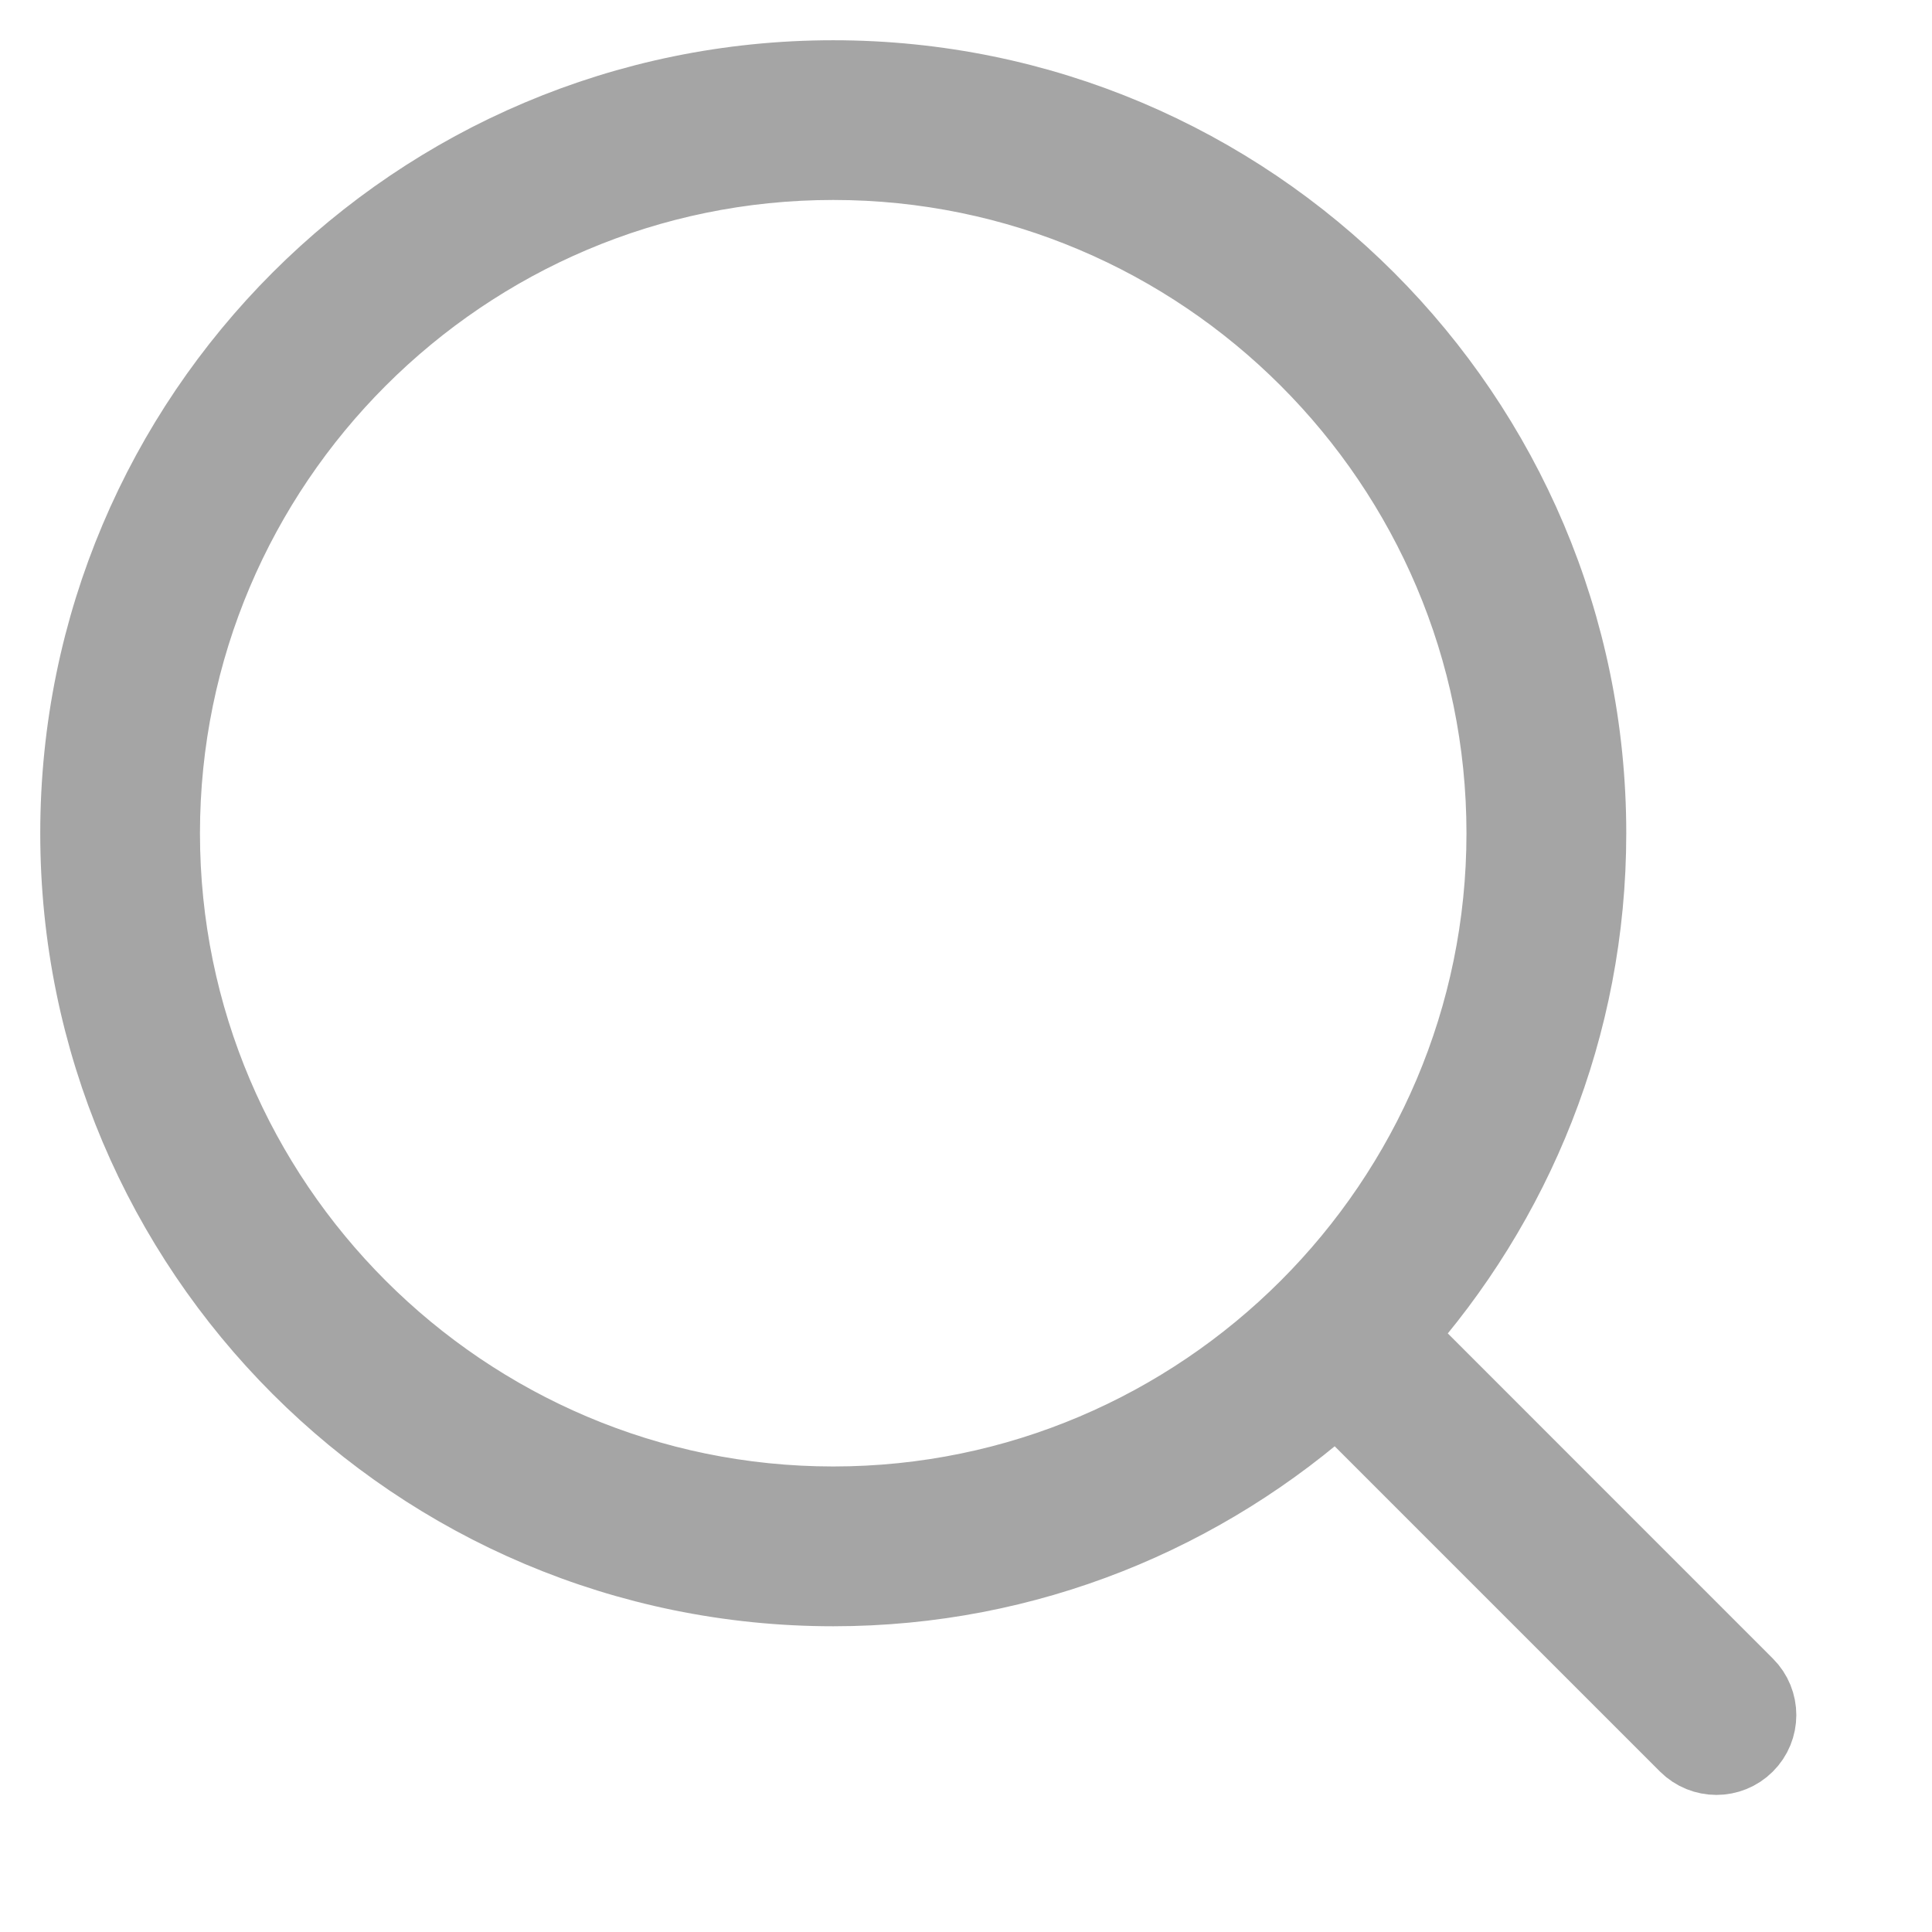
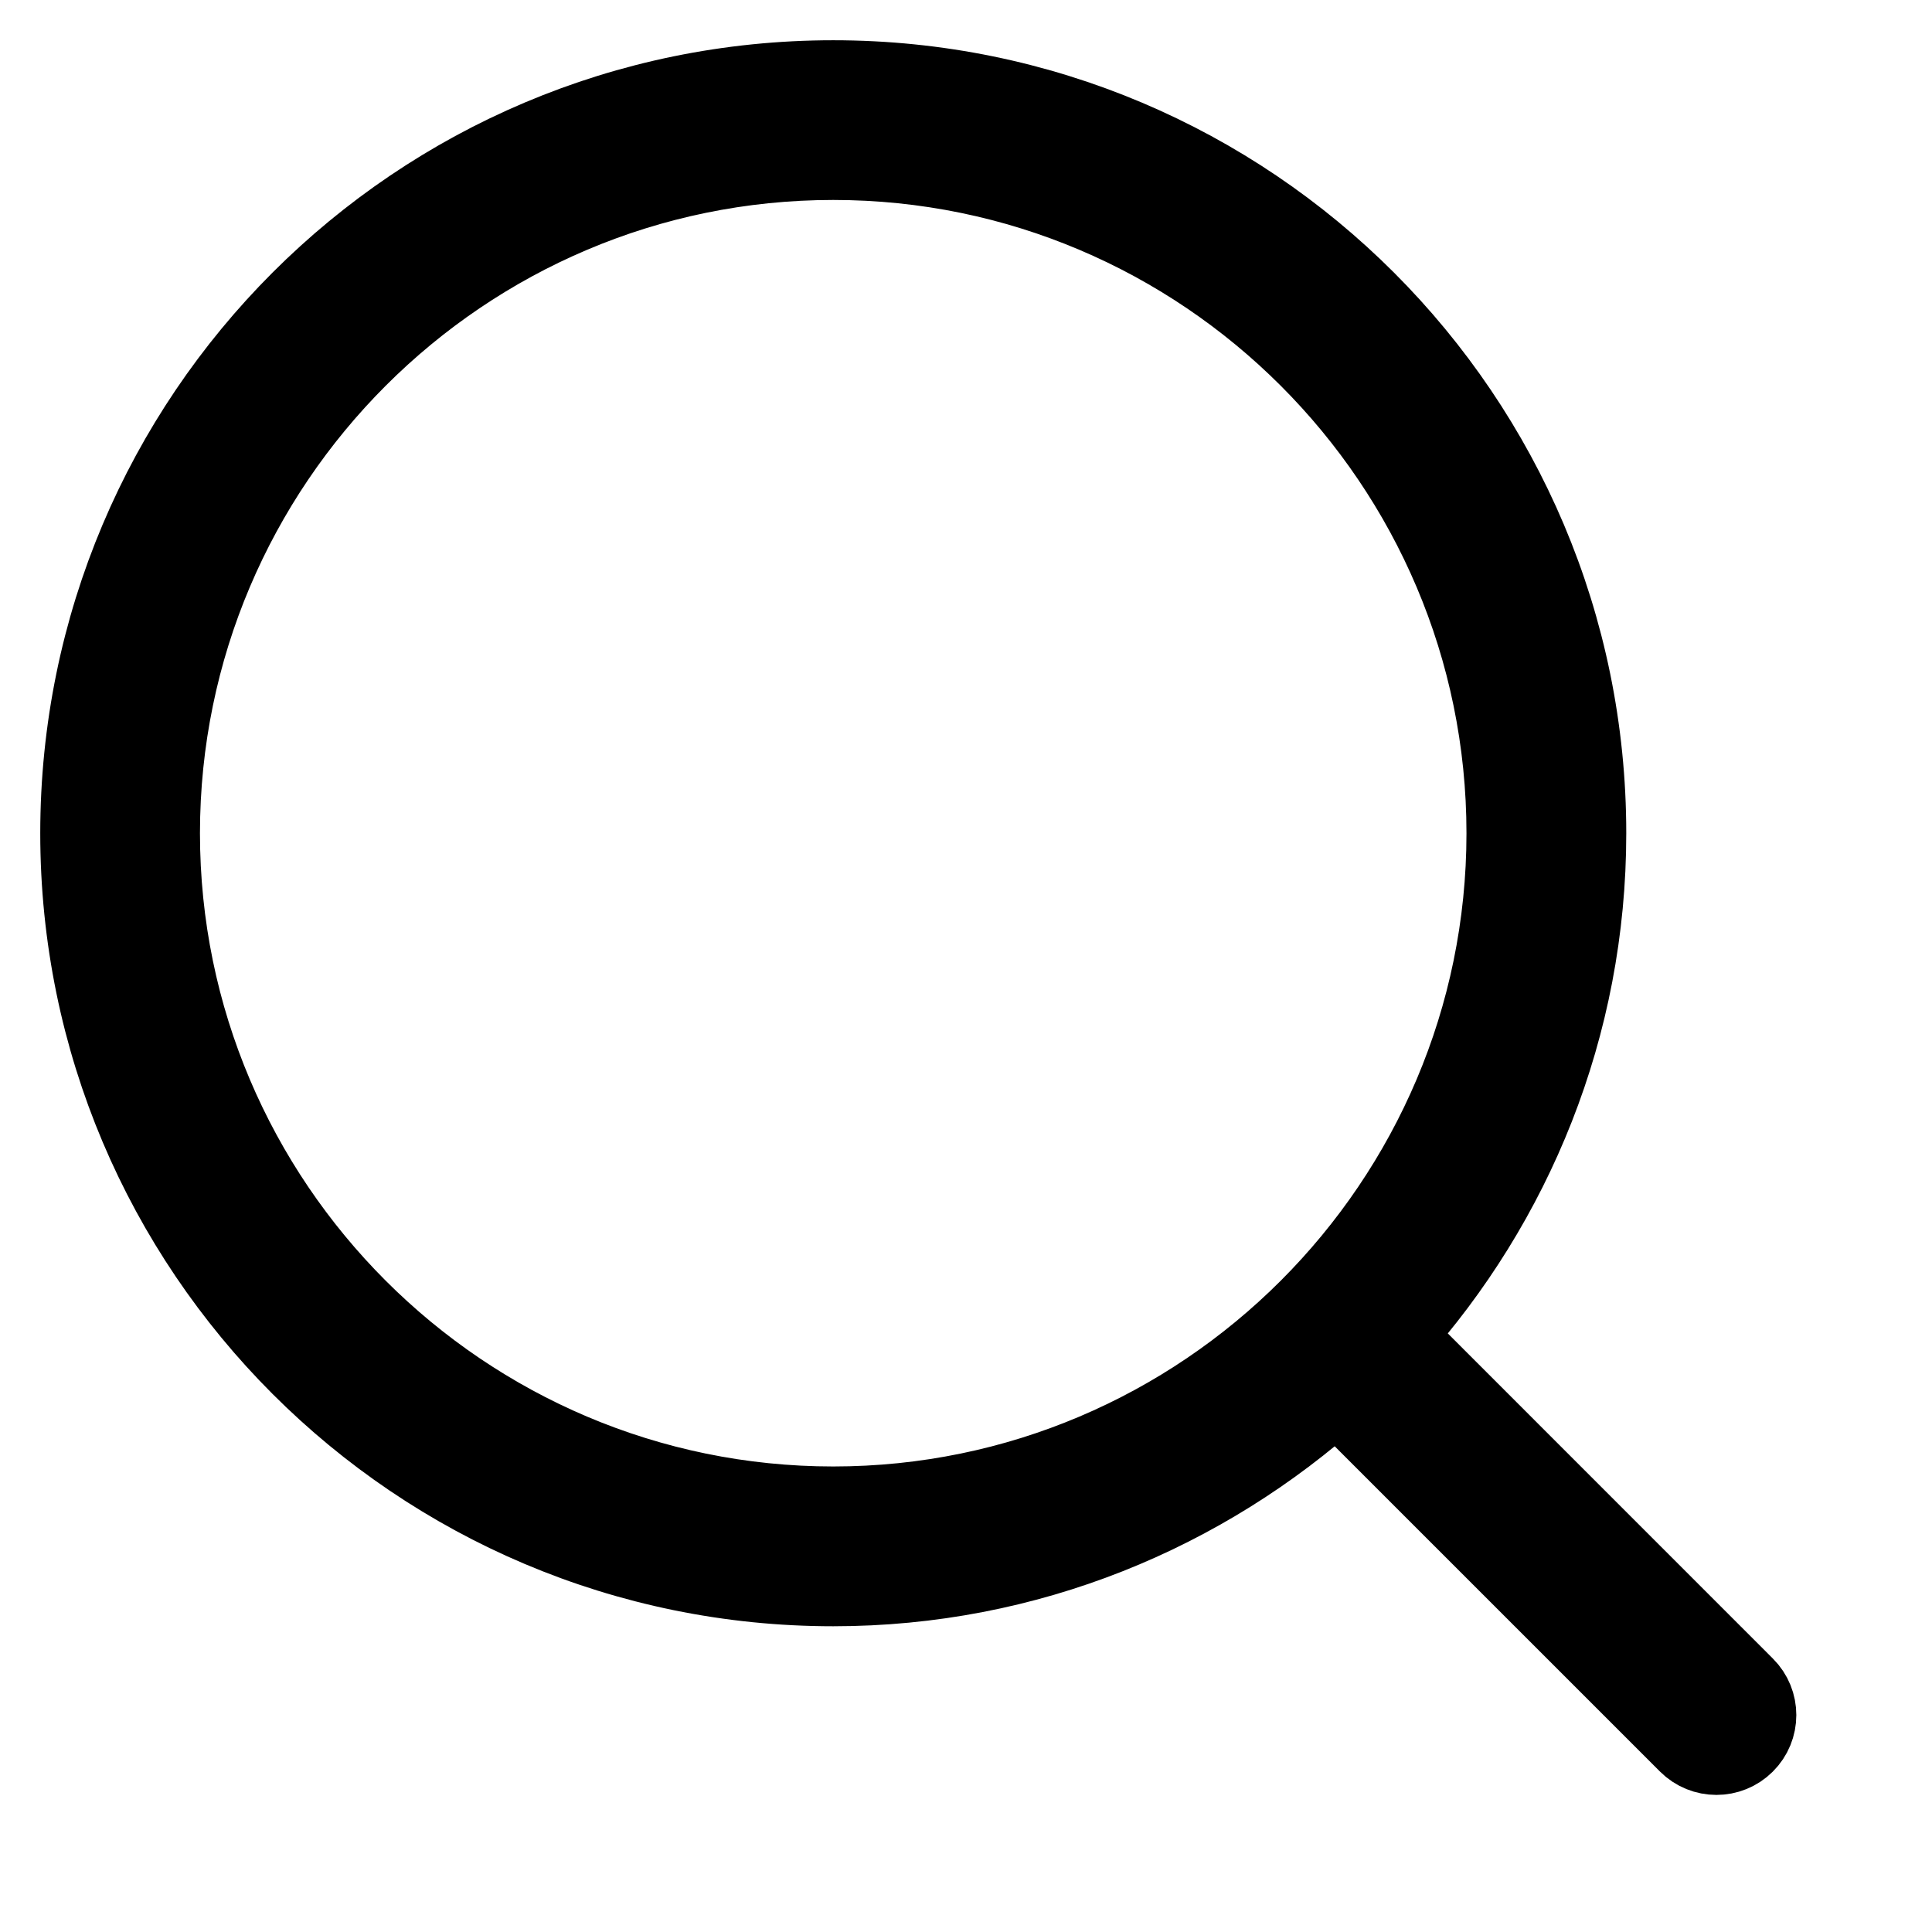
<svg xmlns="http://www.w3.org/2000/svg" width="24" height="24" viewBox="0 0 24 24" fill="none">
-   <path fill-rule="evenodd" clip-rule="evenodd" d="M21.669 21.654C21.863 21.462 21.863 21.149 21.67 20.957L17.305 16.591C18.791 14.933 19.702 12.752 19.702 10.351C19.702 5.188 15.514 1 10.351 1C5.188 1 1 5.188 1 10.351C1 15.514 5.188 19.702 10.351 19.702C12.762 19.702 14.947 18.781 16.606 17.285L20.974 21.653C21.166 21.845 21.477 21.845 21.669 21.654ZM1.984 10.351C1.984 5.739 5.739 1.984 10.351 1.984C14.962 1.984 18.717 5.739 18.717 10.351C18.717 14.962 14.962 18.717 10.351 18.717C5.739 18.717 1.984 14.962 1.984 10.351Z" fill="#A5A5A5" stroke="#A5A5A5" stroke-linecap="round" stroke-linejoin="round" />
+   <path fill-rule="evenodd" clip-rule="evenodd" d="M21.669 21.654C21.863 21.462 21.863 21.149 21.67 20.957L17.305 16.591C18.791 14.933 19.702 12.752 19.702 10.351C19.702 5.188 15.514 1 10.351 1C5.188 1 1 5.188 1 10.351C1 15.514 5.188 19.702 10.351 19.702C12.762 19.702 14.947 18.781 16.606 17.285L20.974 21.653C21.166 21.845 21.477 21.845 21.669 21.654ZM1.984 10.351C1.984 5.739 5.739 1.984 10.351 1.984C14.962 1.984 18.717 5.739 18.717 10.351C18.717 14.962 14.962 18.717 10.351 18.717C5.739 18.717 1.984 14.962 1.984 10.351Z" fill="#000000" stroke="#000000" stroke-linecap="round" stroke-linejoin="round" />
</svg>
